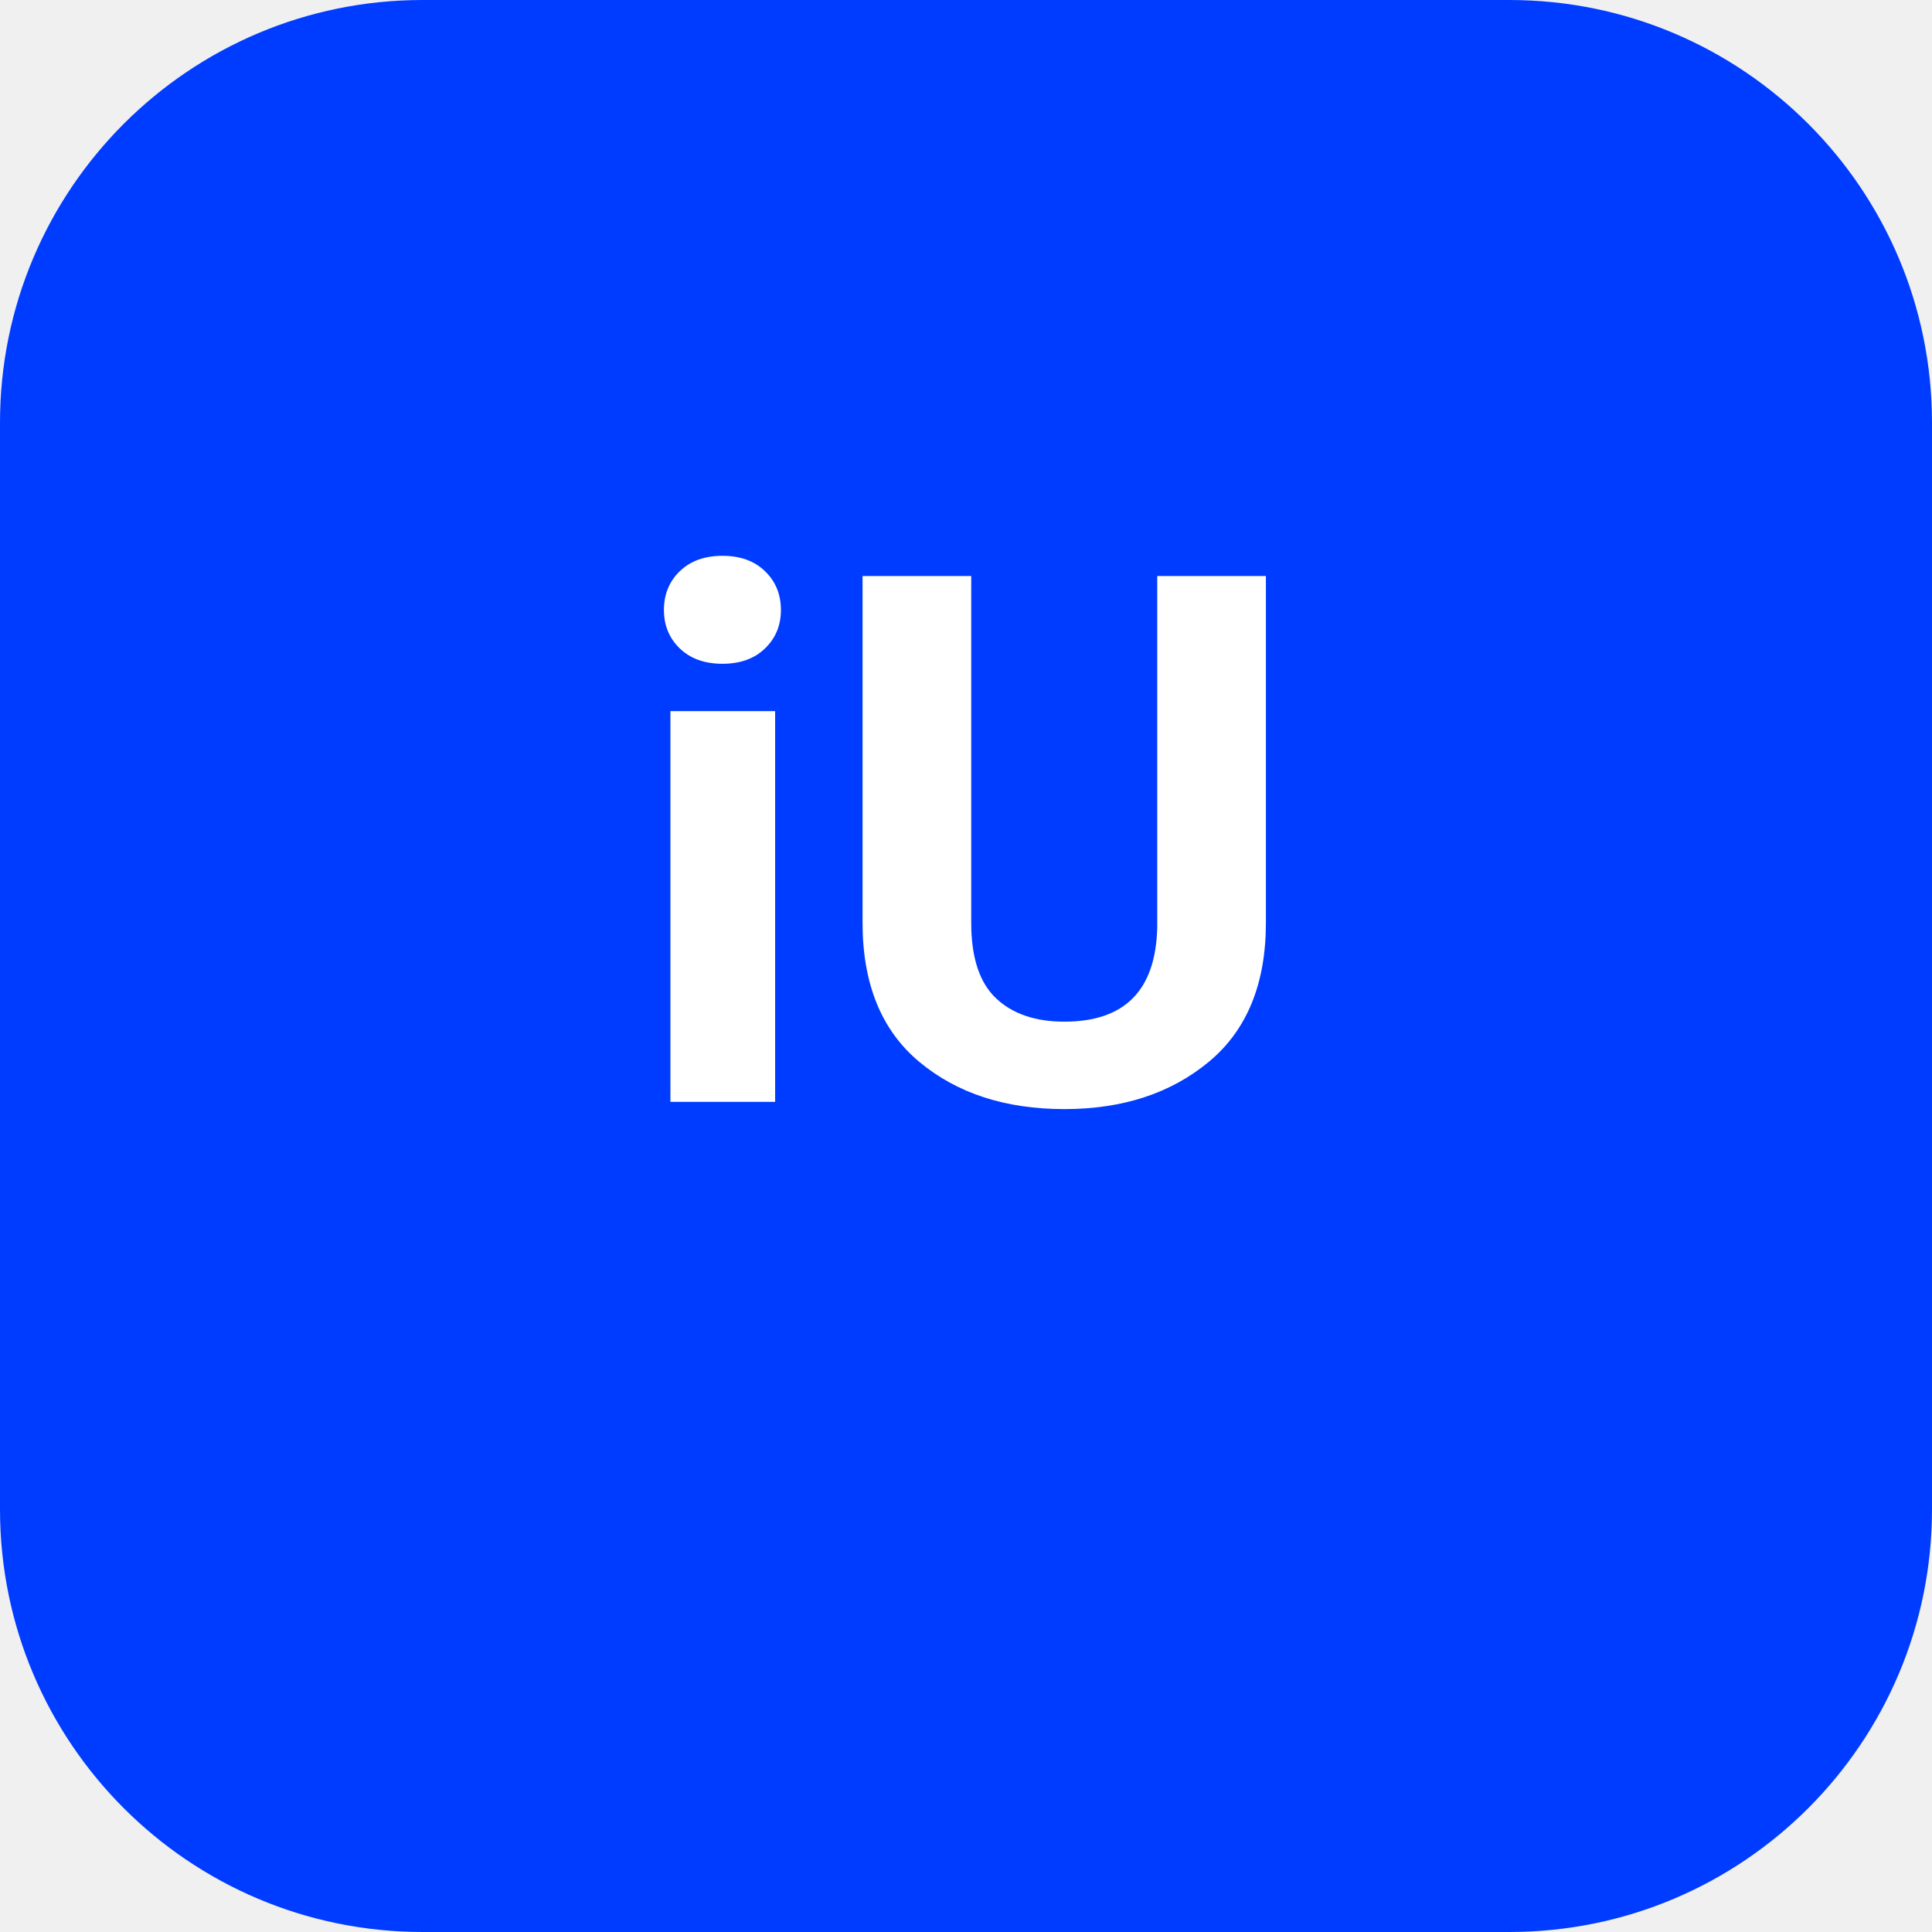
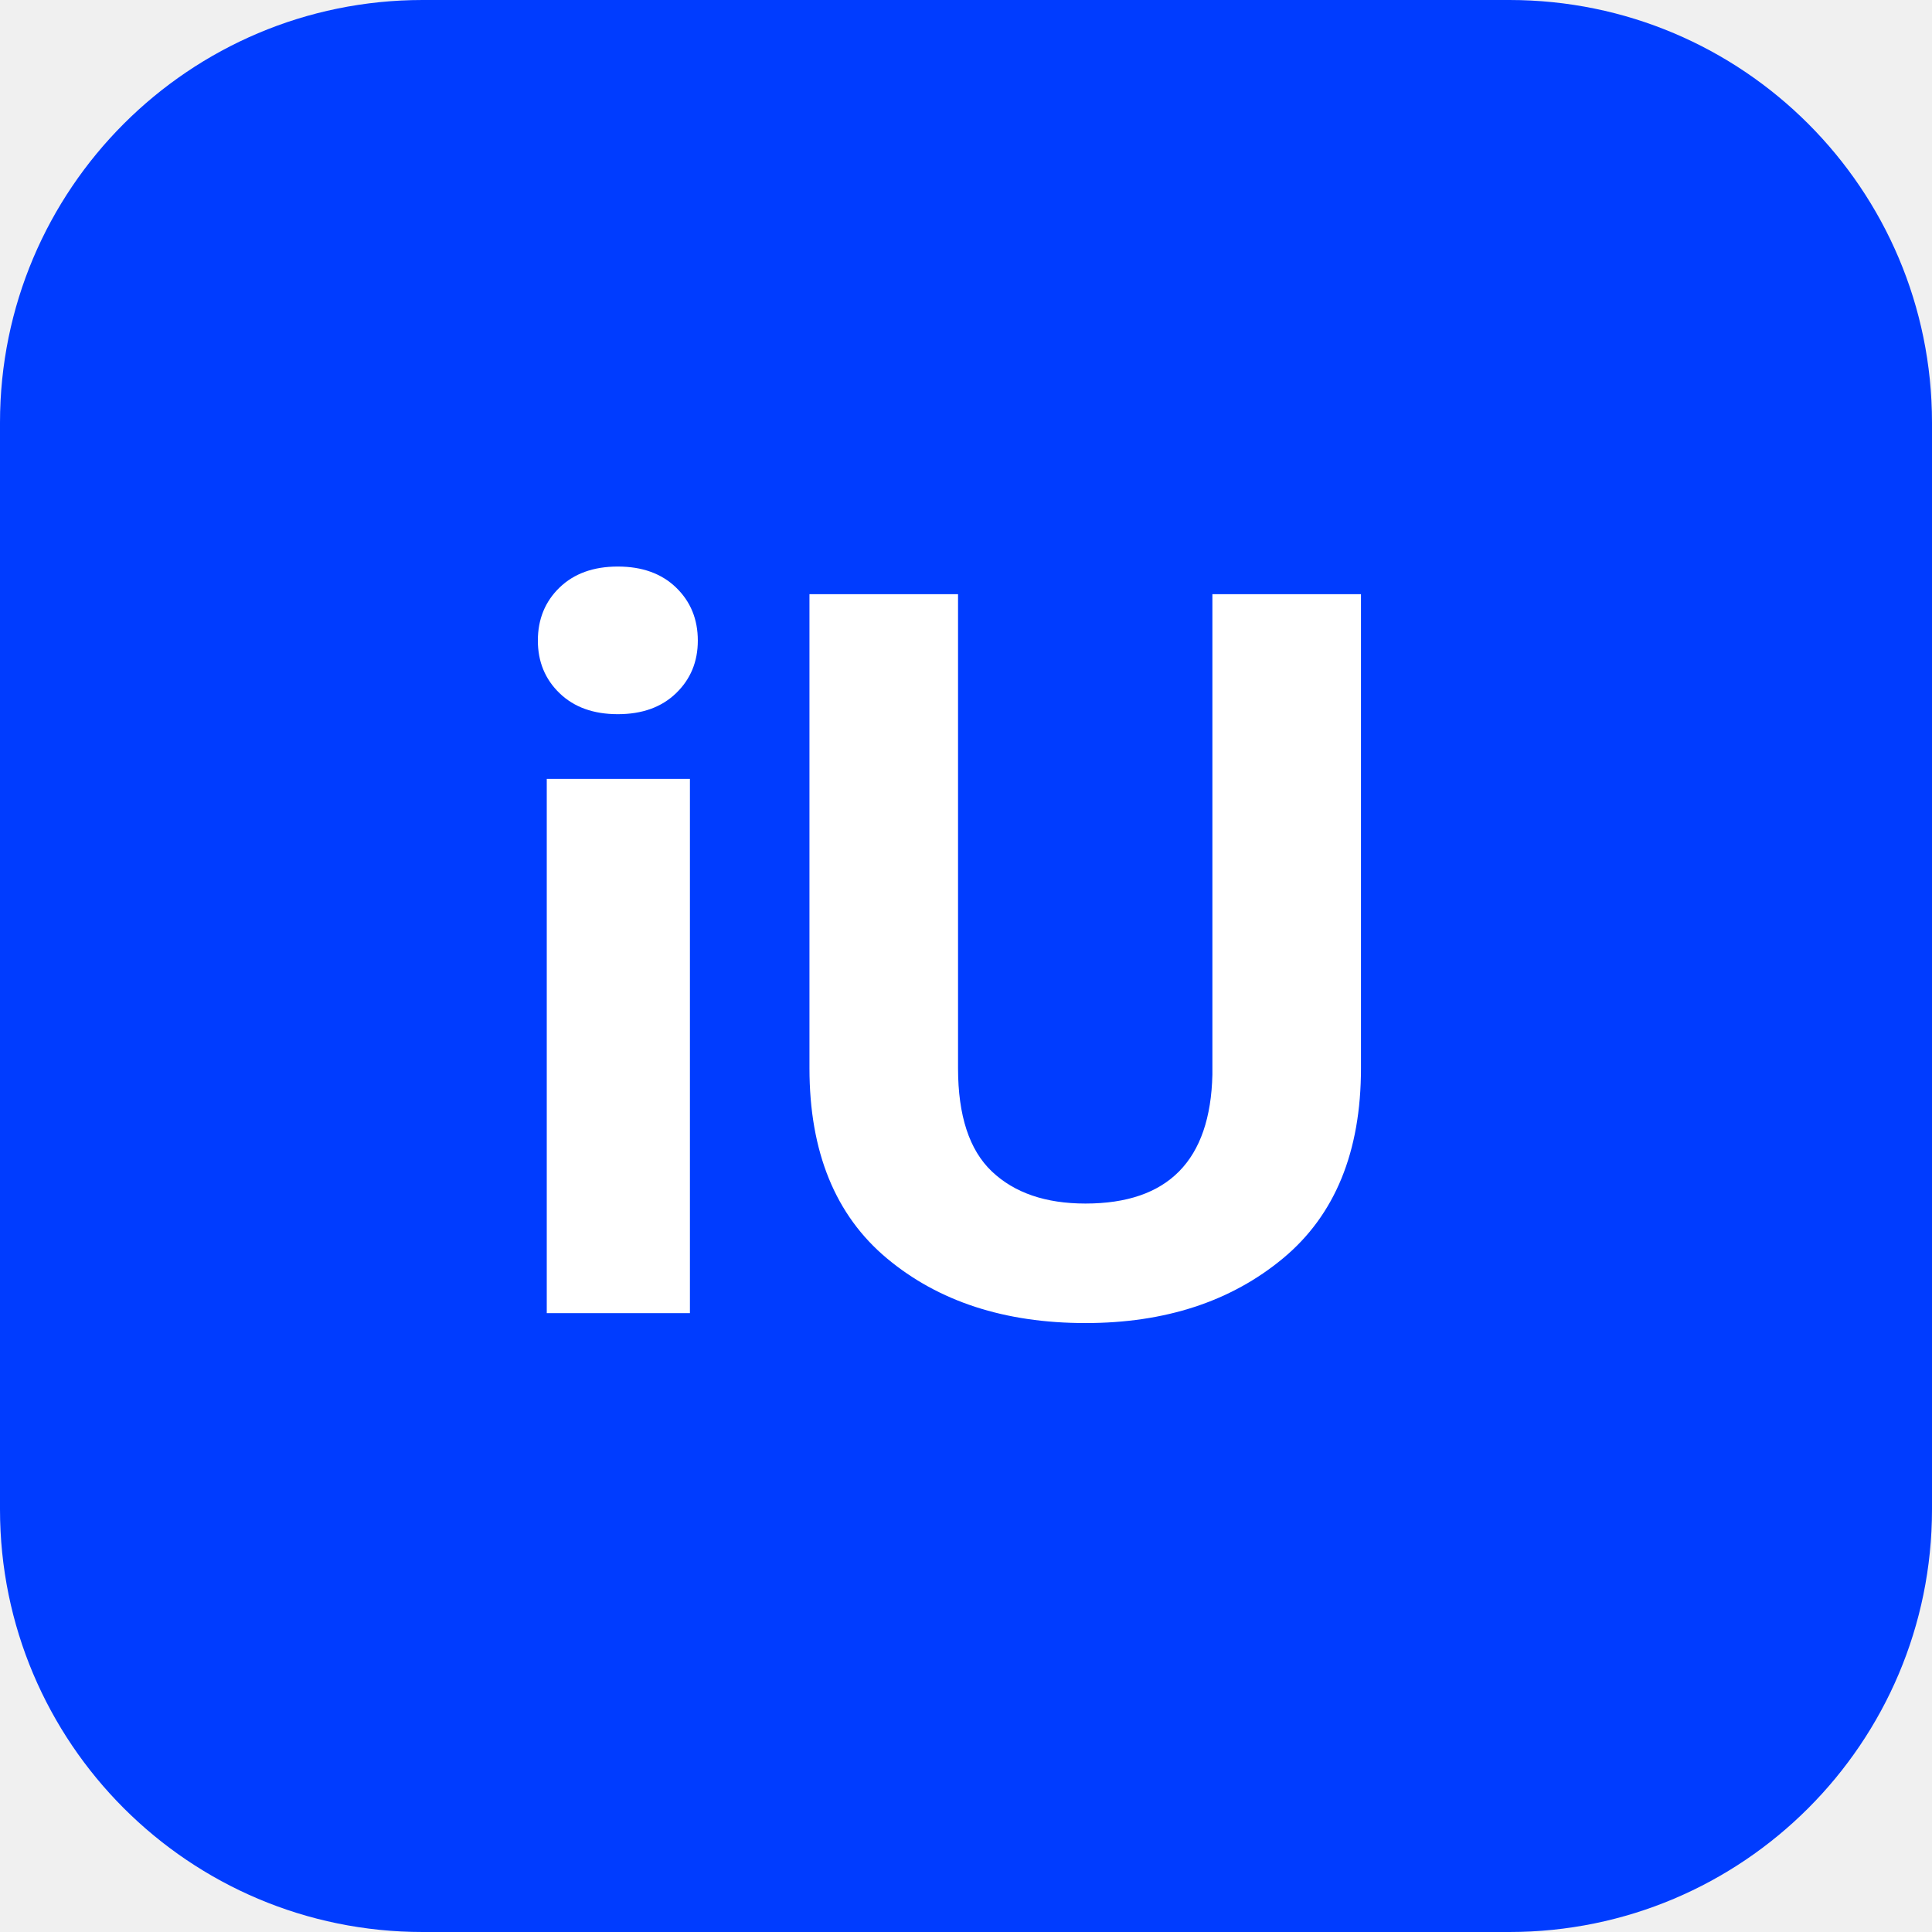
- <svg xmlns="http://www.w3.org/2000/svg" viewBox="0 0 512 512" role="img" aria-label="infoUzel iU">
+ <svg xmlns="http://www.w3.org/2000/svg" viewBox="0 0 512 512" role="img" aria-label="infoUzel.cz iU">
  <rect width="512" height="512" rx="112" fill="#003CFF" />
-   <text x="256" y="292" text-anchor="middle" font-family="system-ui, -apple-system, BlinkMacSystemFont, 'Segoe UI', Roboto, 'Helvetica Neue', Arial, sans-serif" font-size="196" font-weight="700" fill="#FFFFFF">iU</text>
+   <text x="252" y="348" text-anchor="middle" font-family="system-ui, -apple-system, BlinkMacSystemFont, 'Segoe UI', Roboto, 'Helvetica Neue', Arial, sans-serif" font-size="268" font-weight="700" fill="#FFFFFF">iU</text>
</svg>
